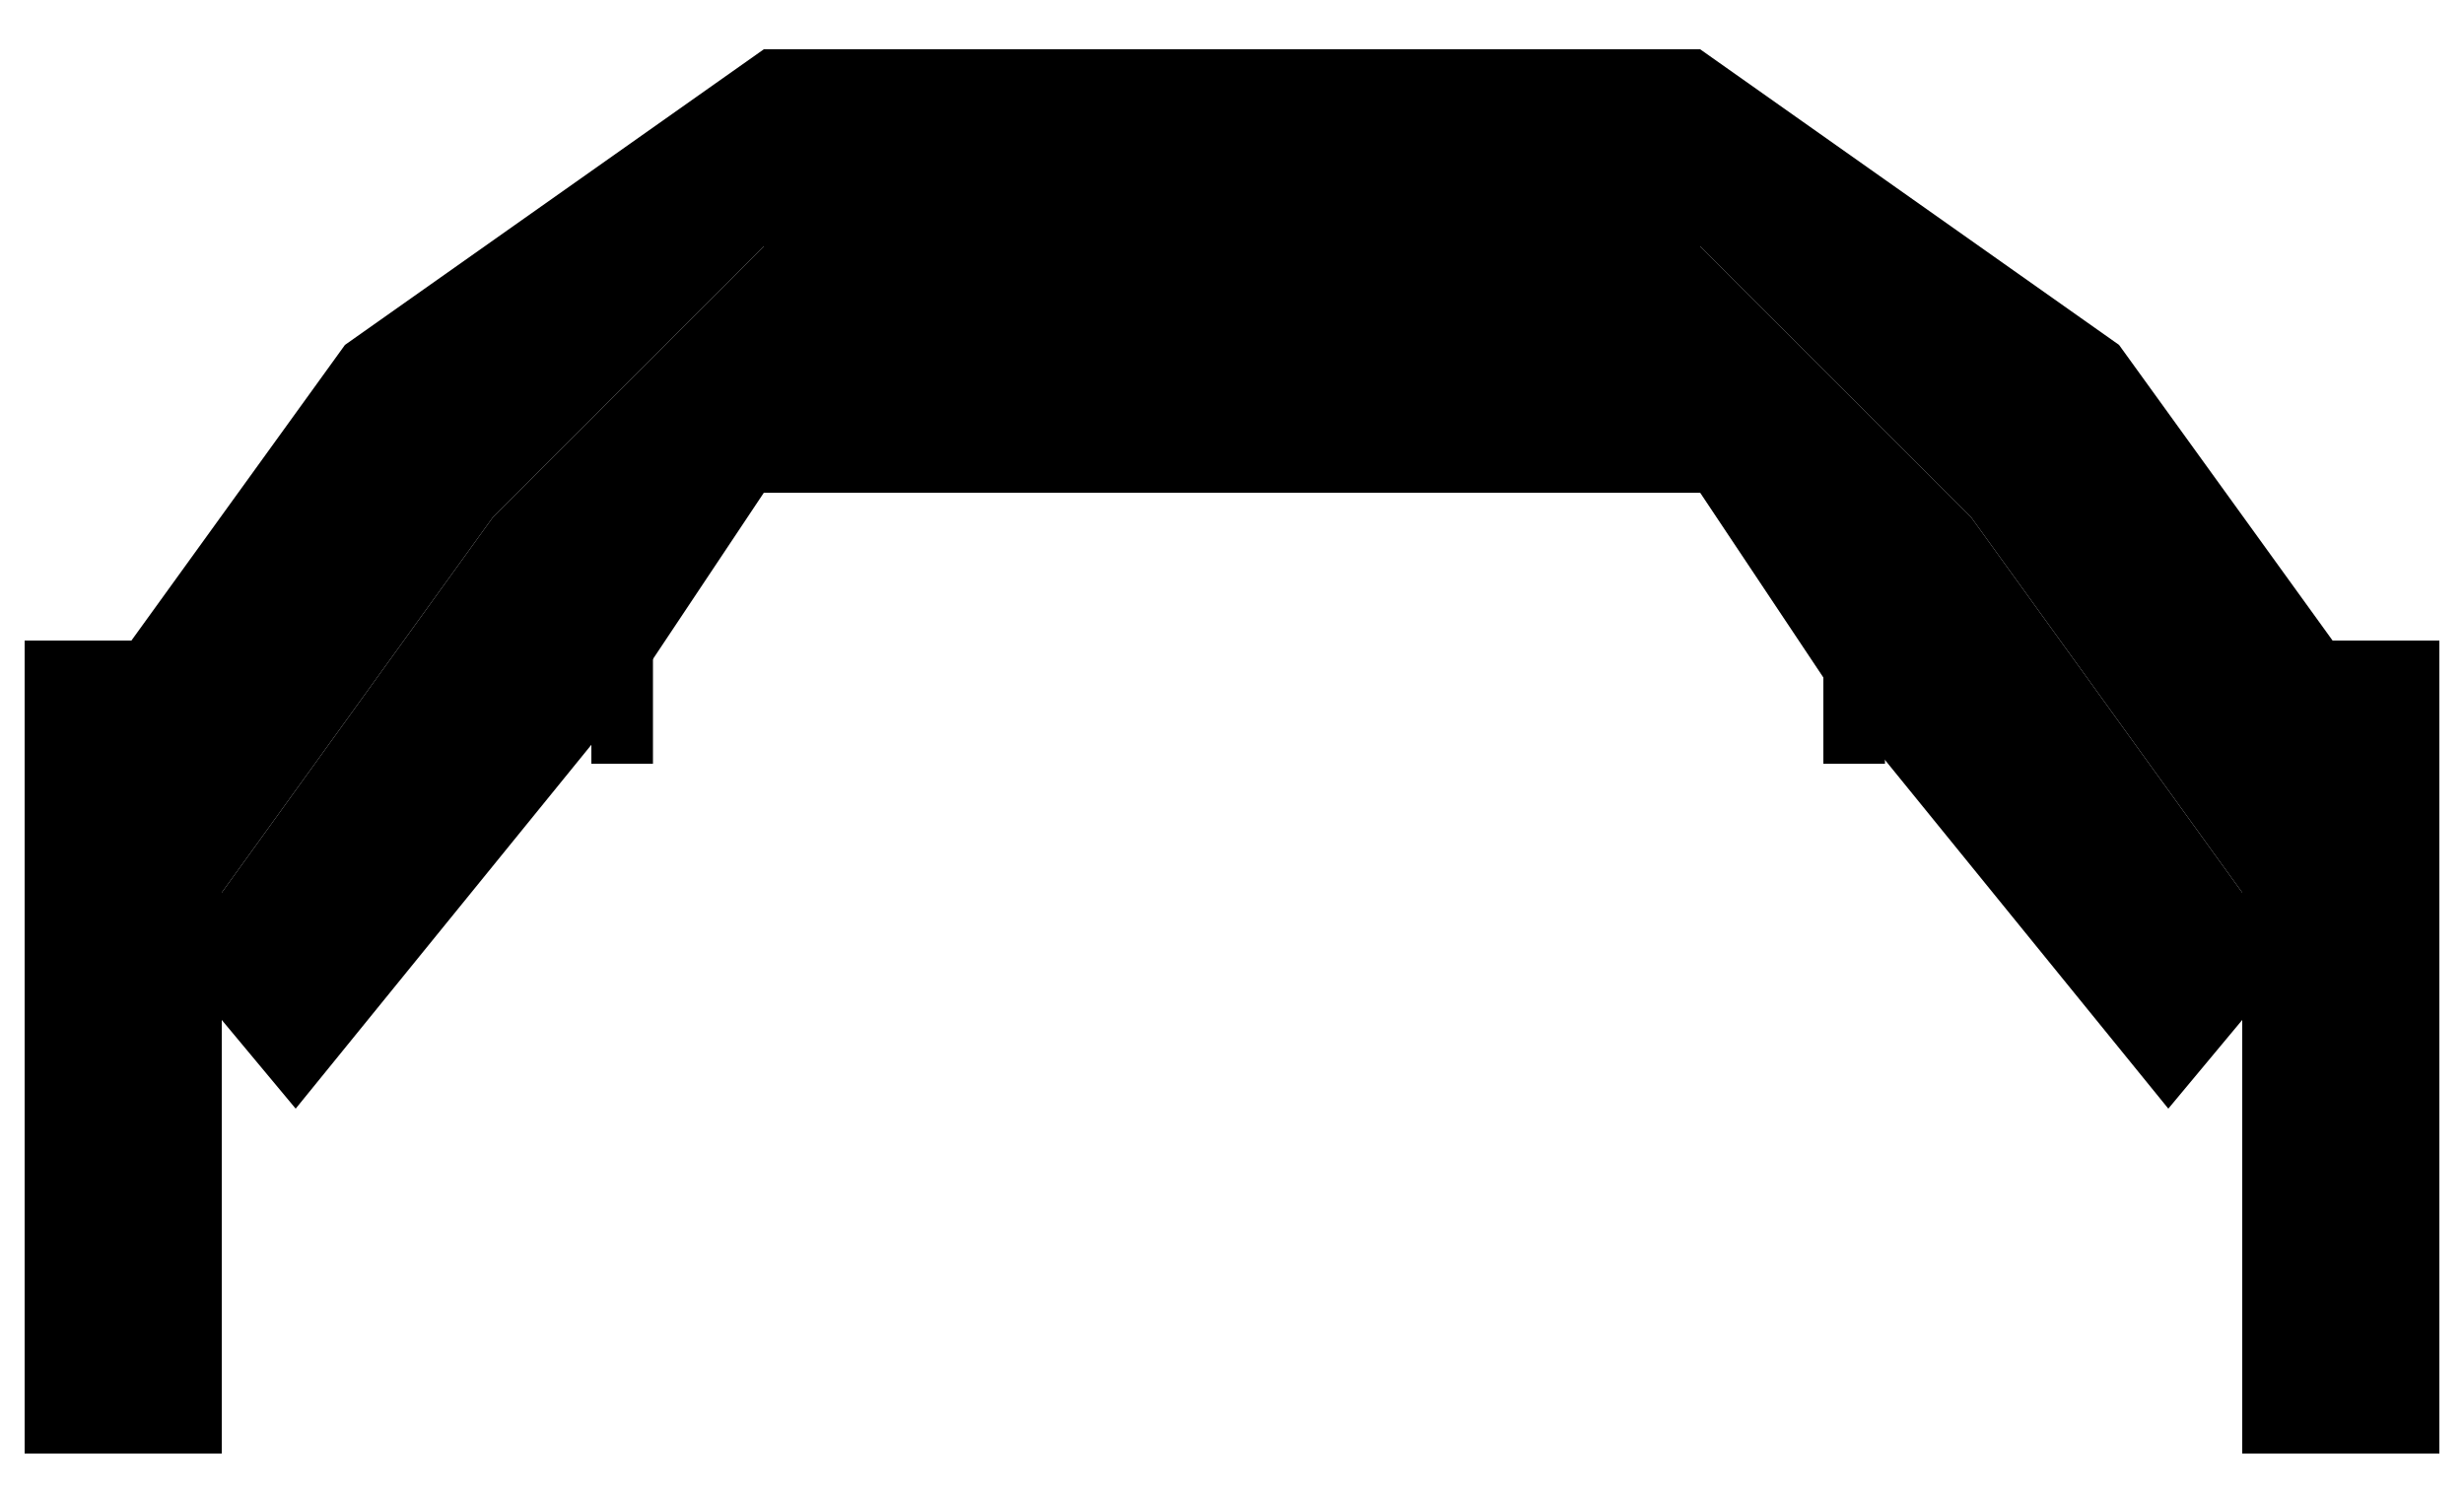
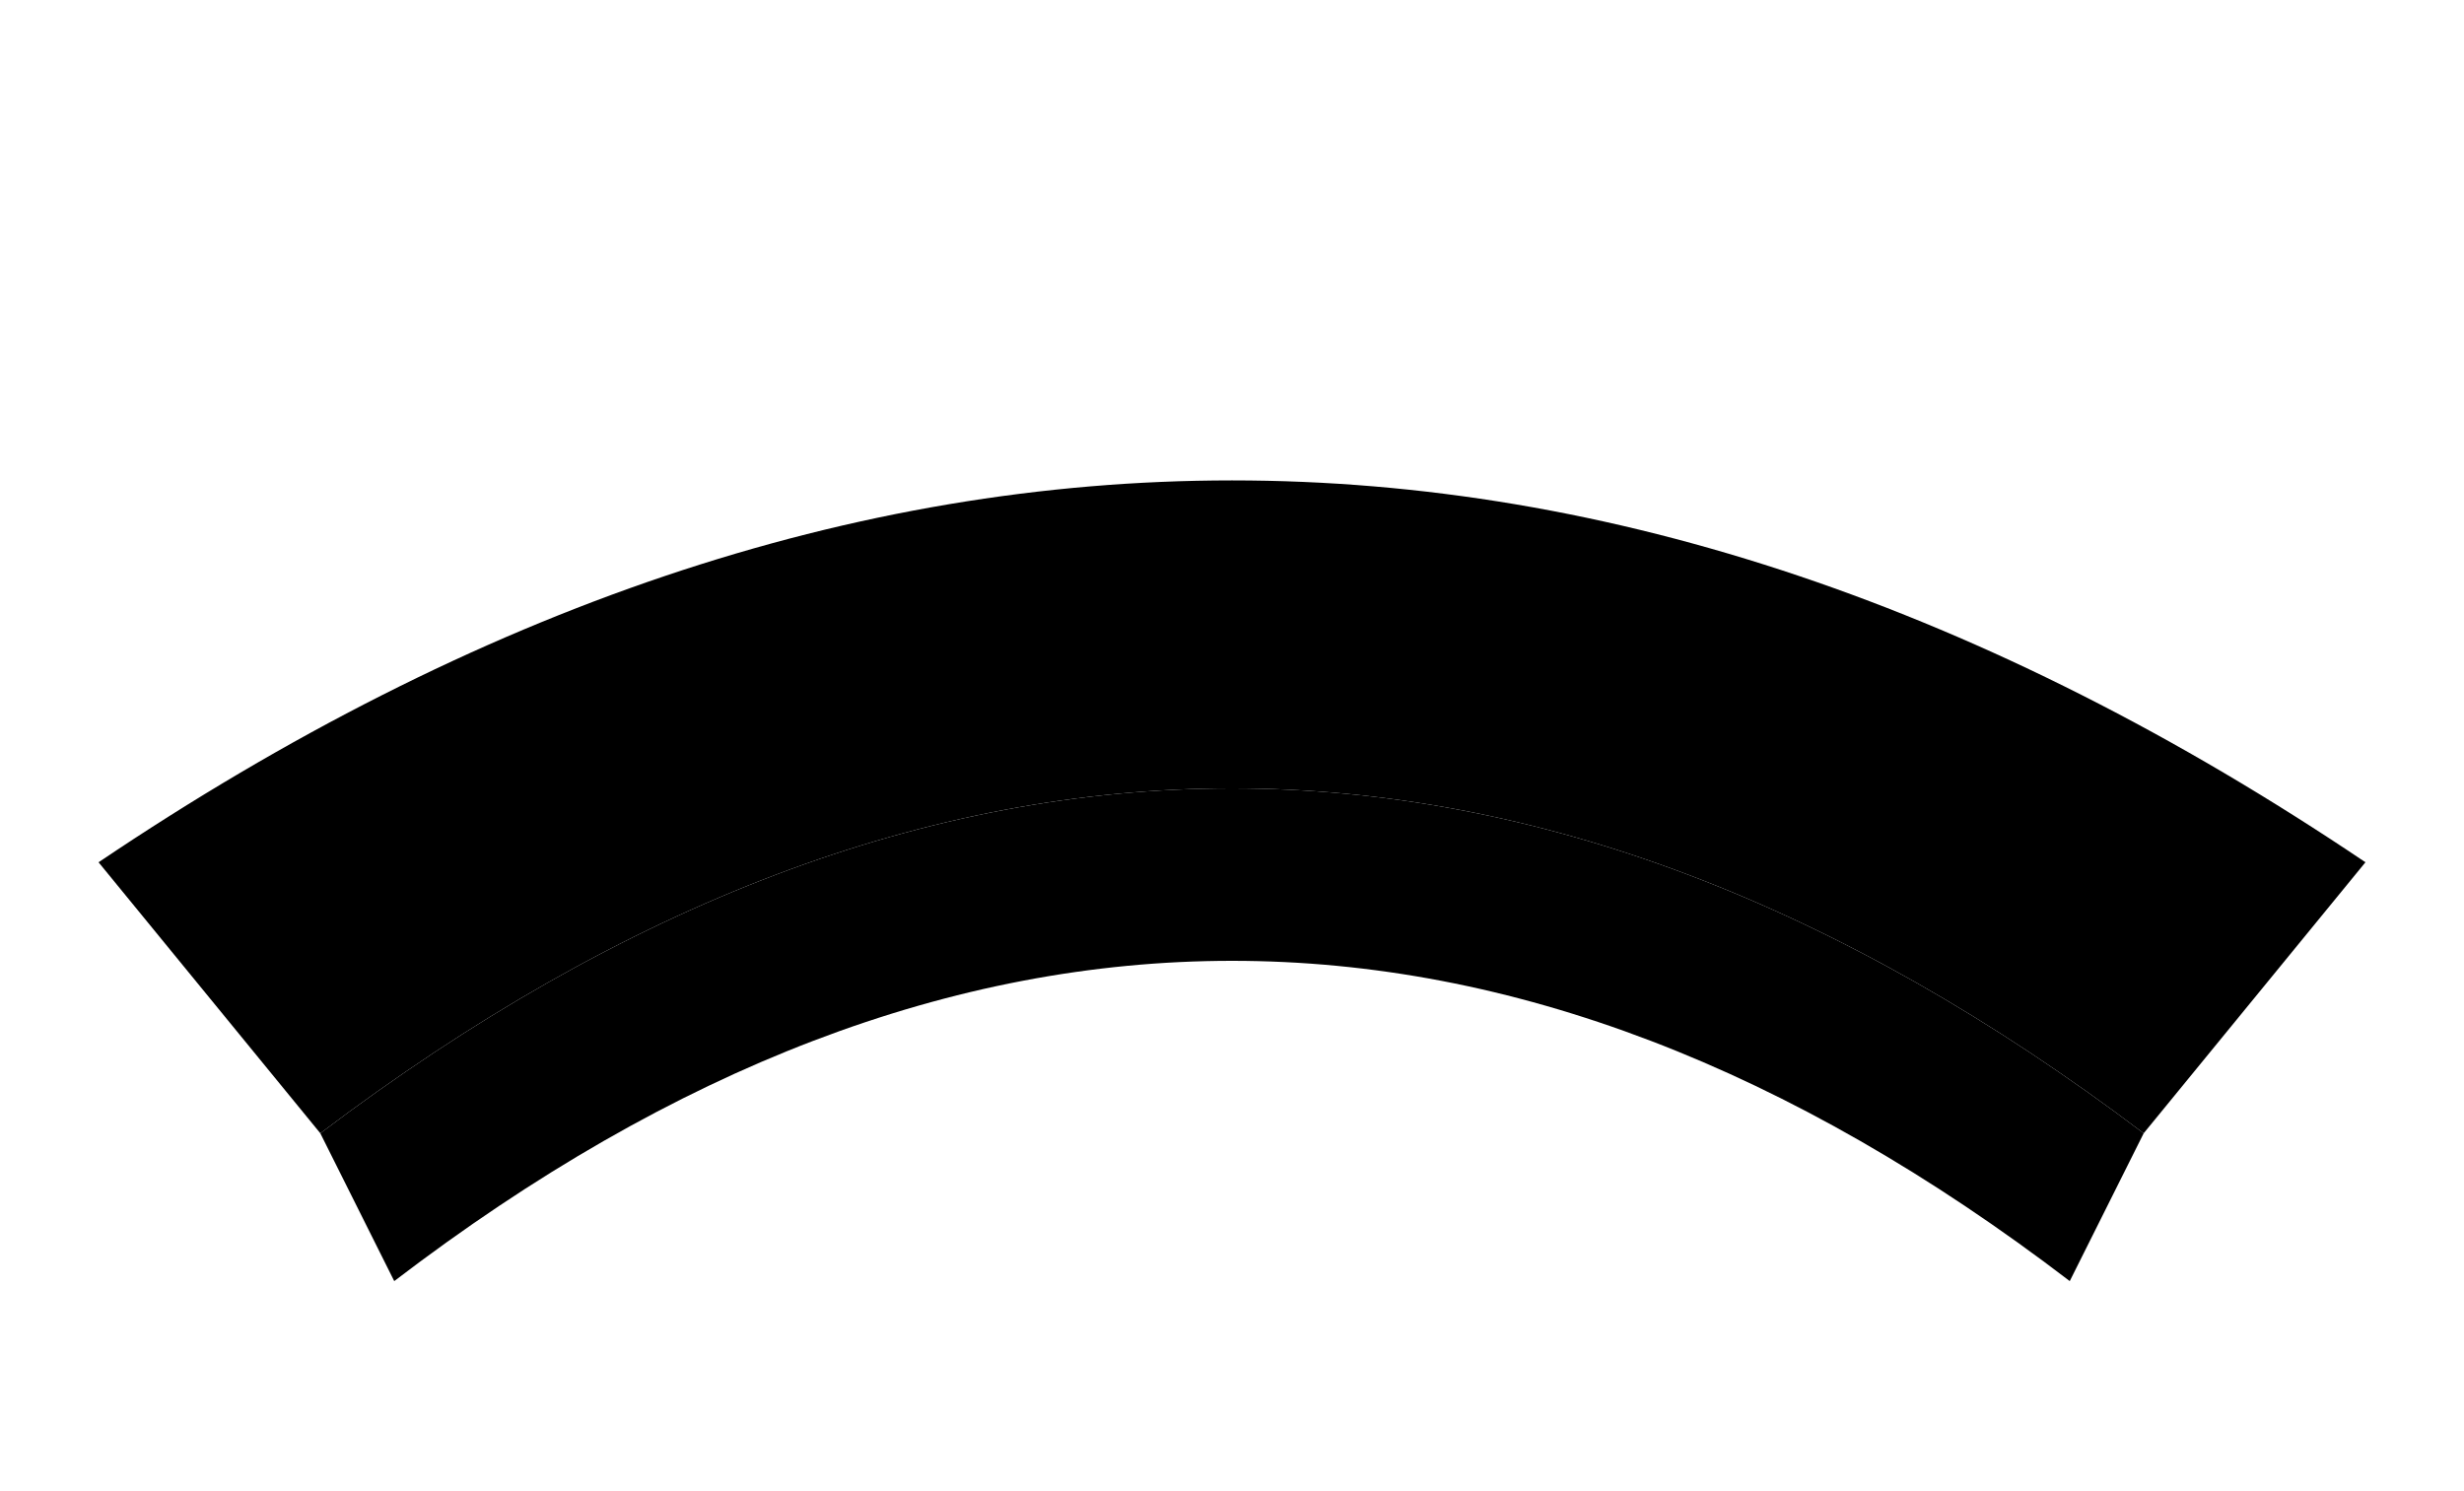
<svg xmlns="http://www.w3.org/2000/svg" width="400" height="242" viewBox="0 0 200 121">
-   <path d="M2 64 L28 28 L62 4 L138 4 L172 28 L198 64 L186 78 L160 42 L138 20 L62 20 L40 42 L14 78 Z" fill="{{deck}}" />
-   <path d="M14 78 L40 42 L62 20 L138 20 L160 42 L186 78 L176 90 L150 58 L138 40 L62 40 L50 58 L24 90 Z" fill="{{shade}}" />
-   <path d="M6 58 L32 26 L62 6 L138 6 L168 26 L194 58" fill="none" stroke="{{rail}}" stroke-width="7" />
-   <path d="M30 52 L70 24 L100 16 L130 24 L170 52" fill="none" stroke="{{rail}}" stroke-width="4" />
-   <rect x="2" y="52" width="16" height="66" fill="{{deck}}" />
-   <rect x="182" y="52" width="16" height="66" fill="{{deck}}" />
-   <rect x="48" y="36" width="5" height="26" fill="{{rail}}" />
-   <rect x="148" y="36" width="5" height="26" fill="{{rail}}" />
+   <path d="M8 70 Q100 8 192 70 L174 92 Q100 36 26 92 Z" fill="{{deck}}" />
+   <path d="M26 92 Q100 36 174 92 L168 104 Q100 52 32 104 Z" fill="{{shade}}" />
+   <path d="M8 70 Q100 8 192 70" fill="none" stroke="{{rail}}" stroke-width="5" stroke-linecap="round" />
+   <path d="M26 90 Q100 38 174 90" fill="none" stroke="{{rail}}" stroke-width="4" stroke-linecap="round" />
</svg>
